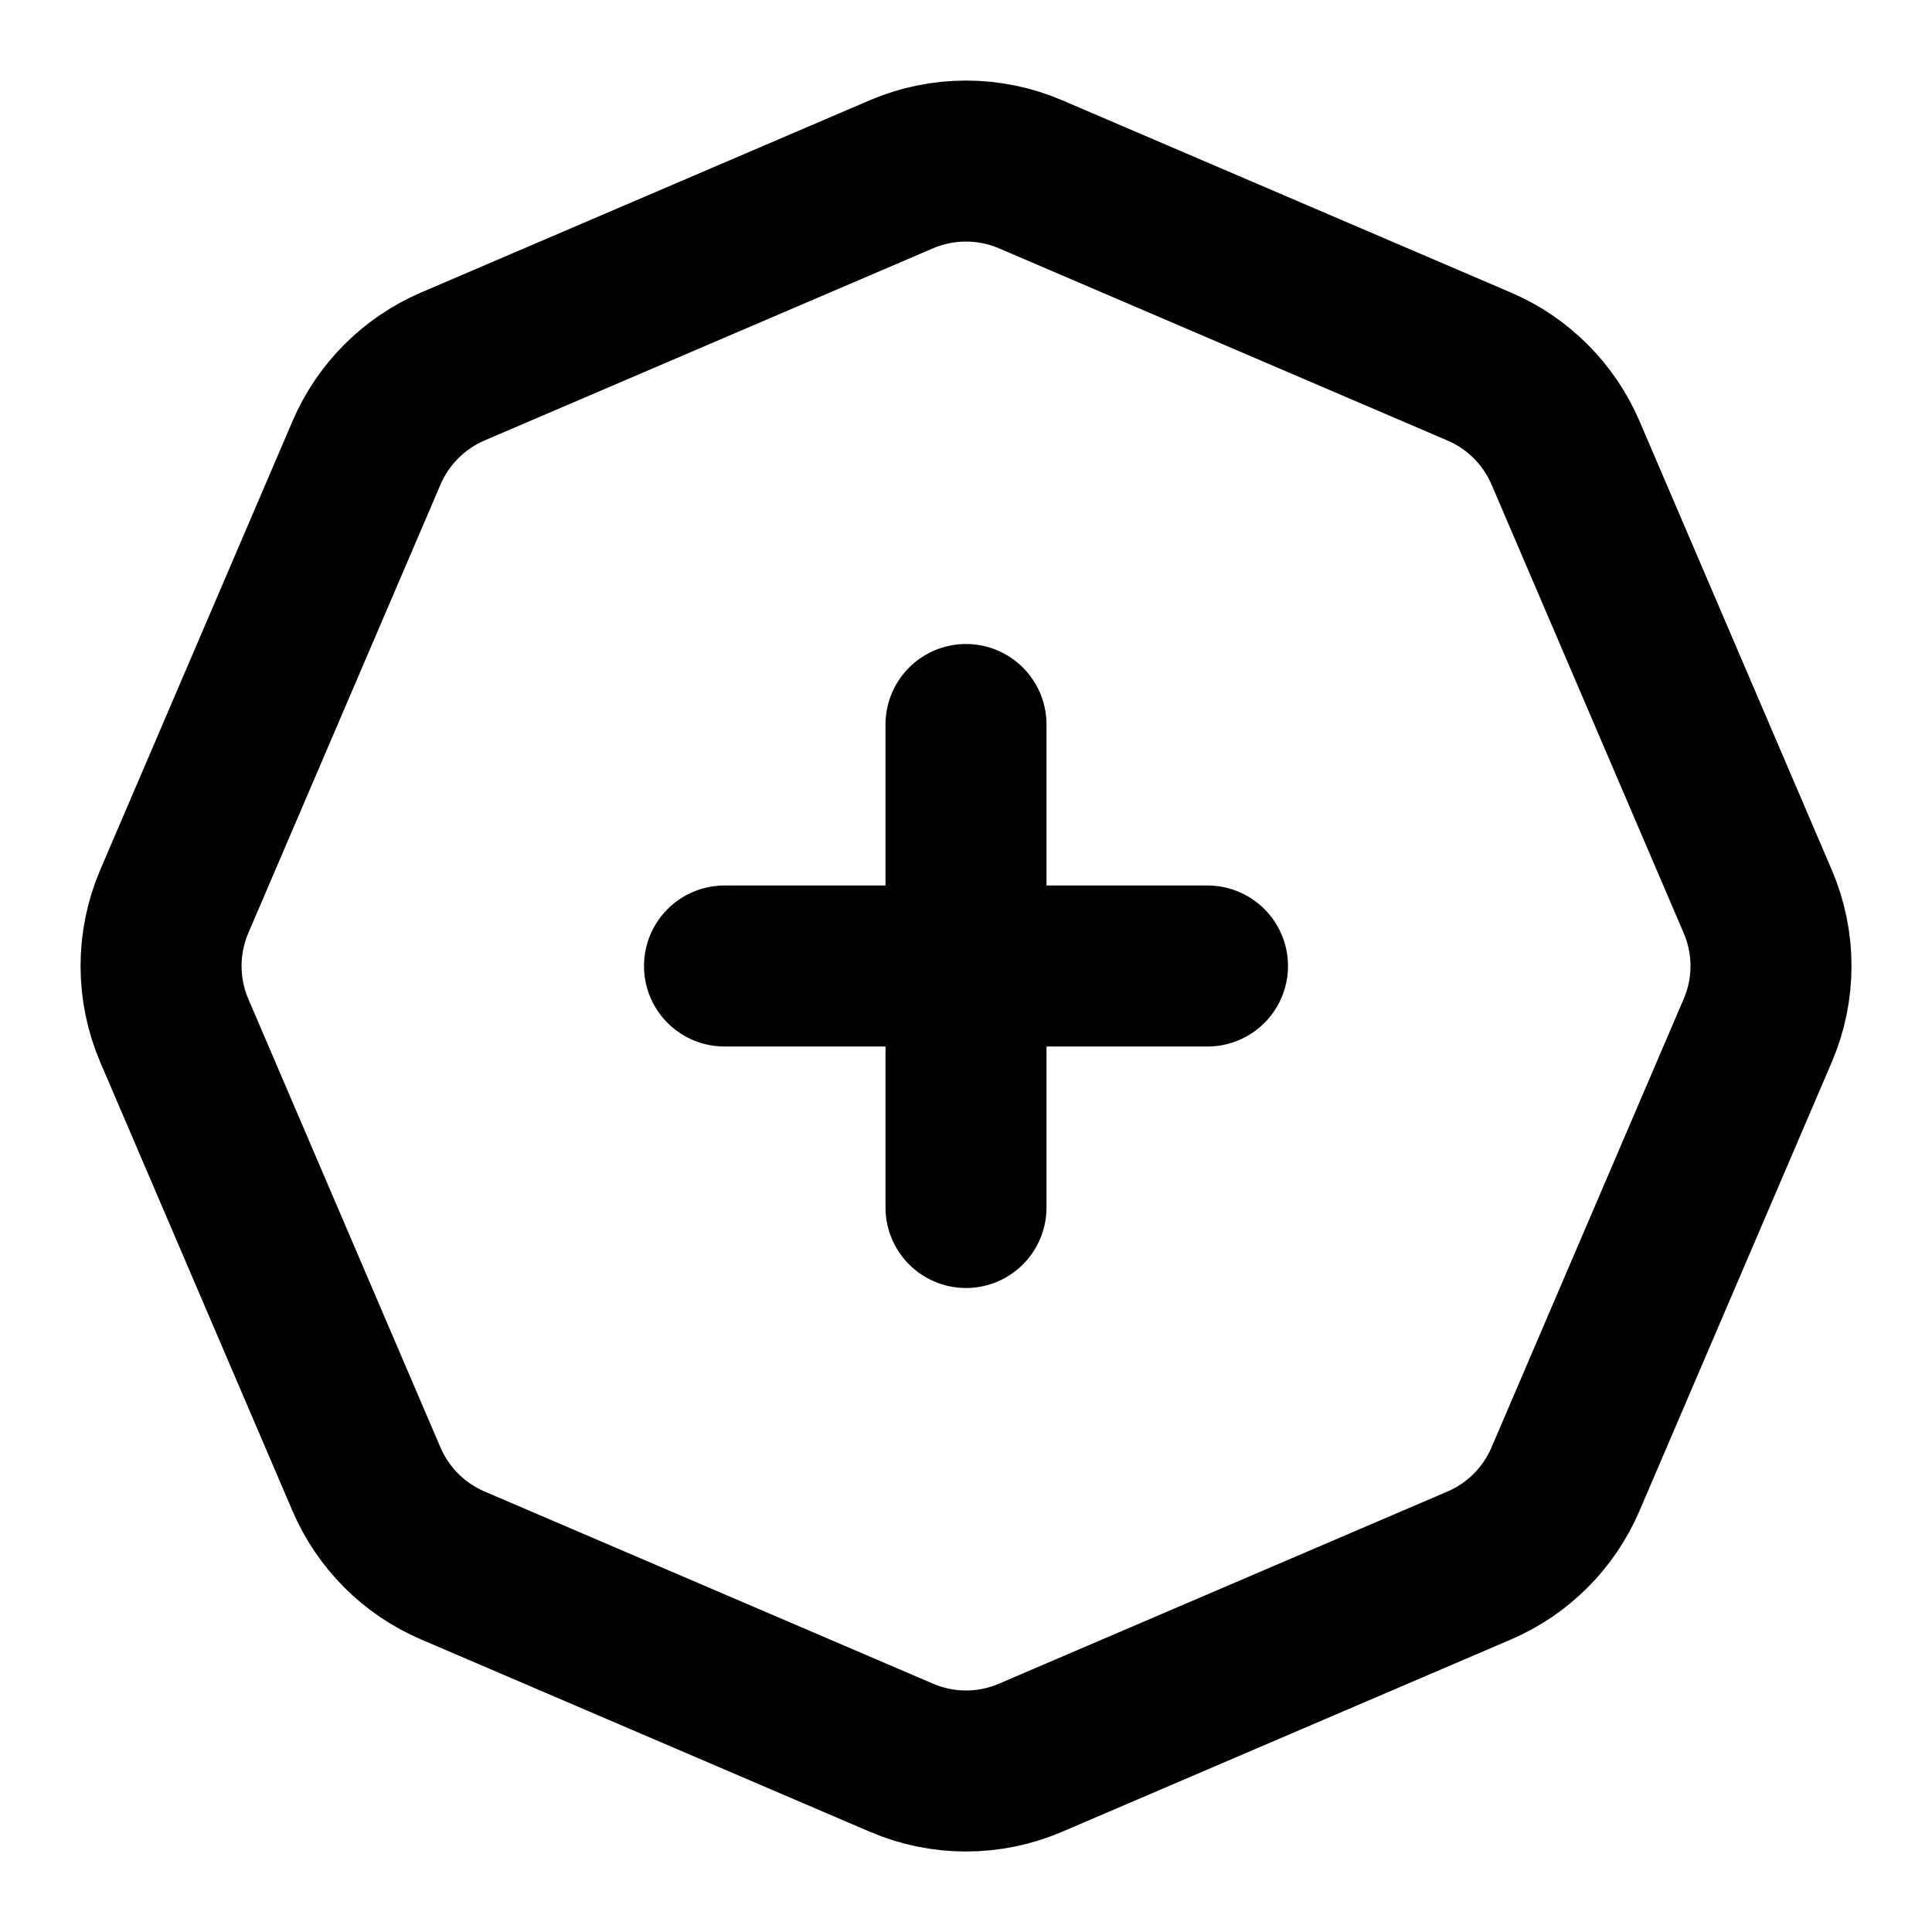
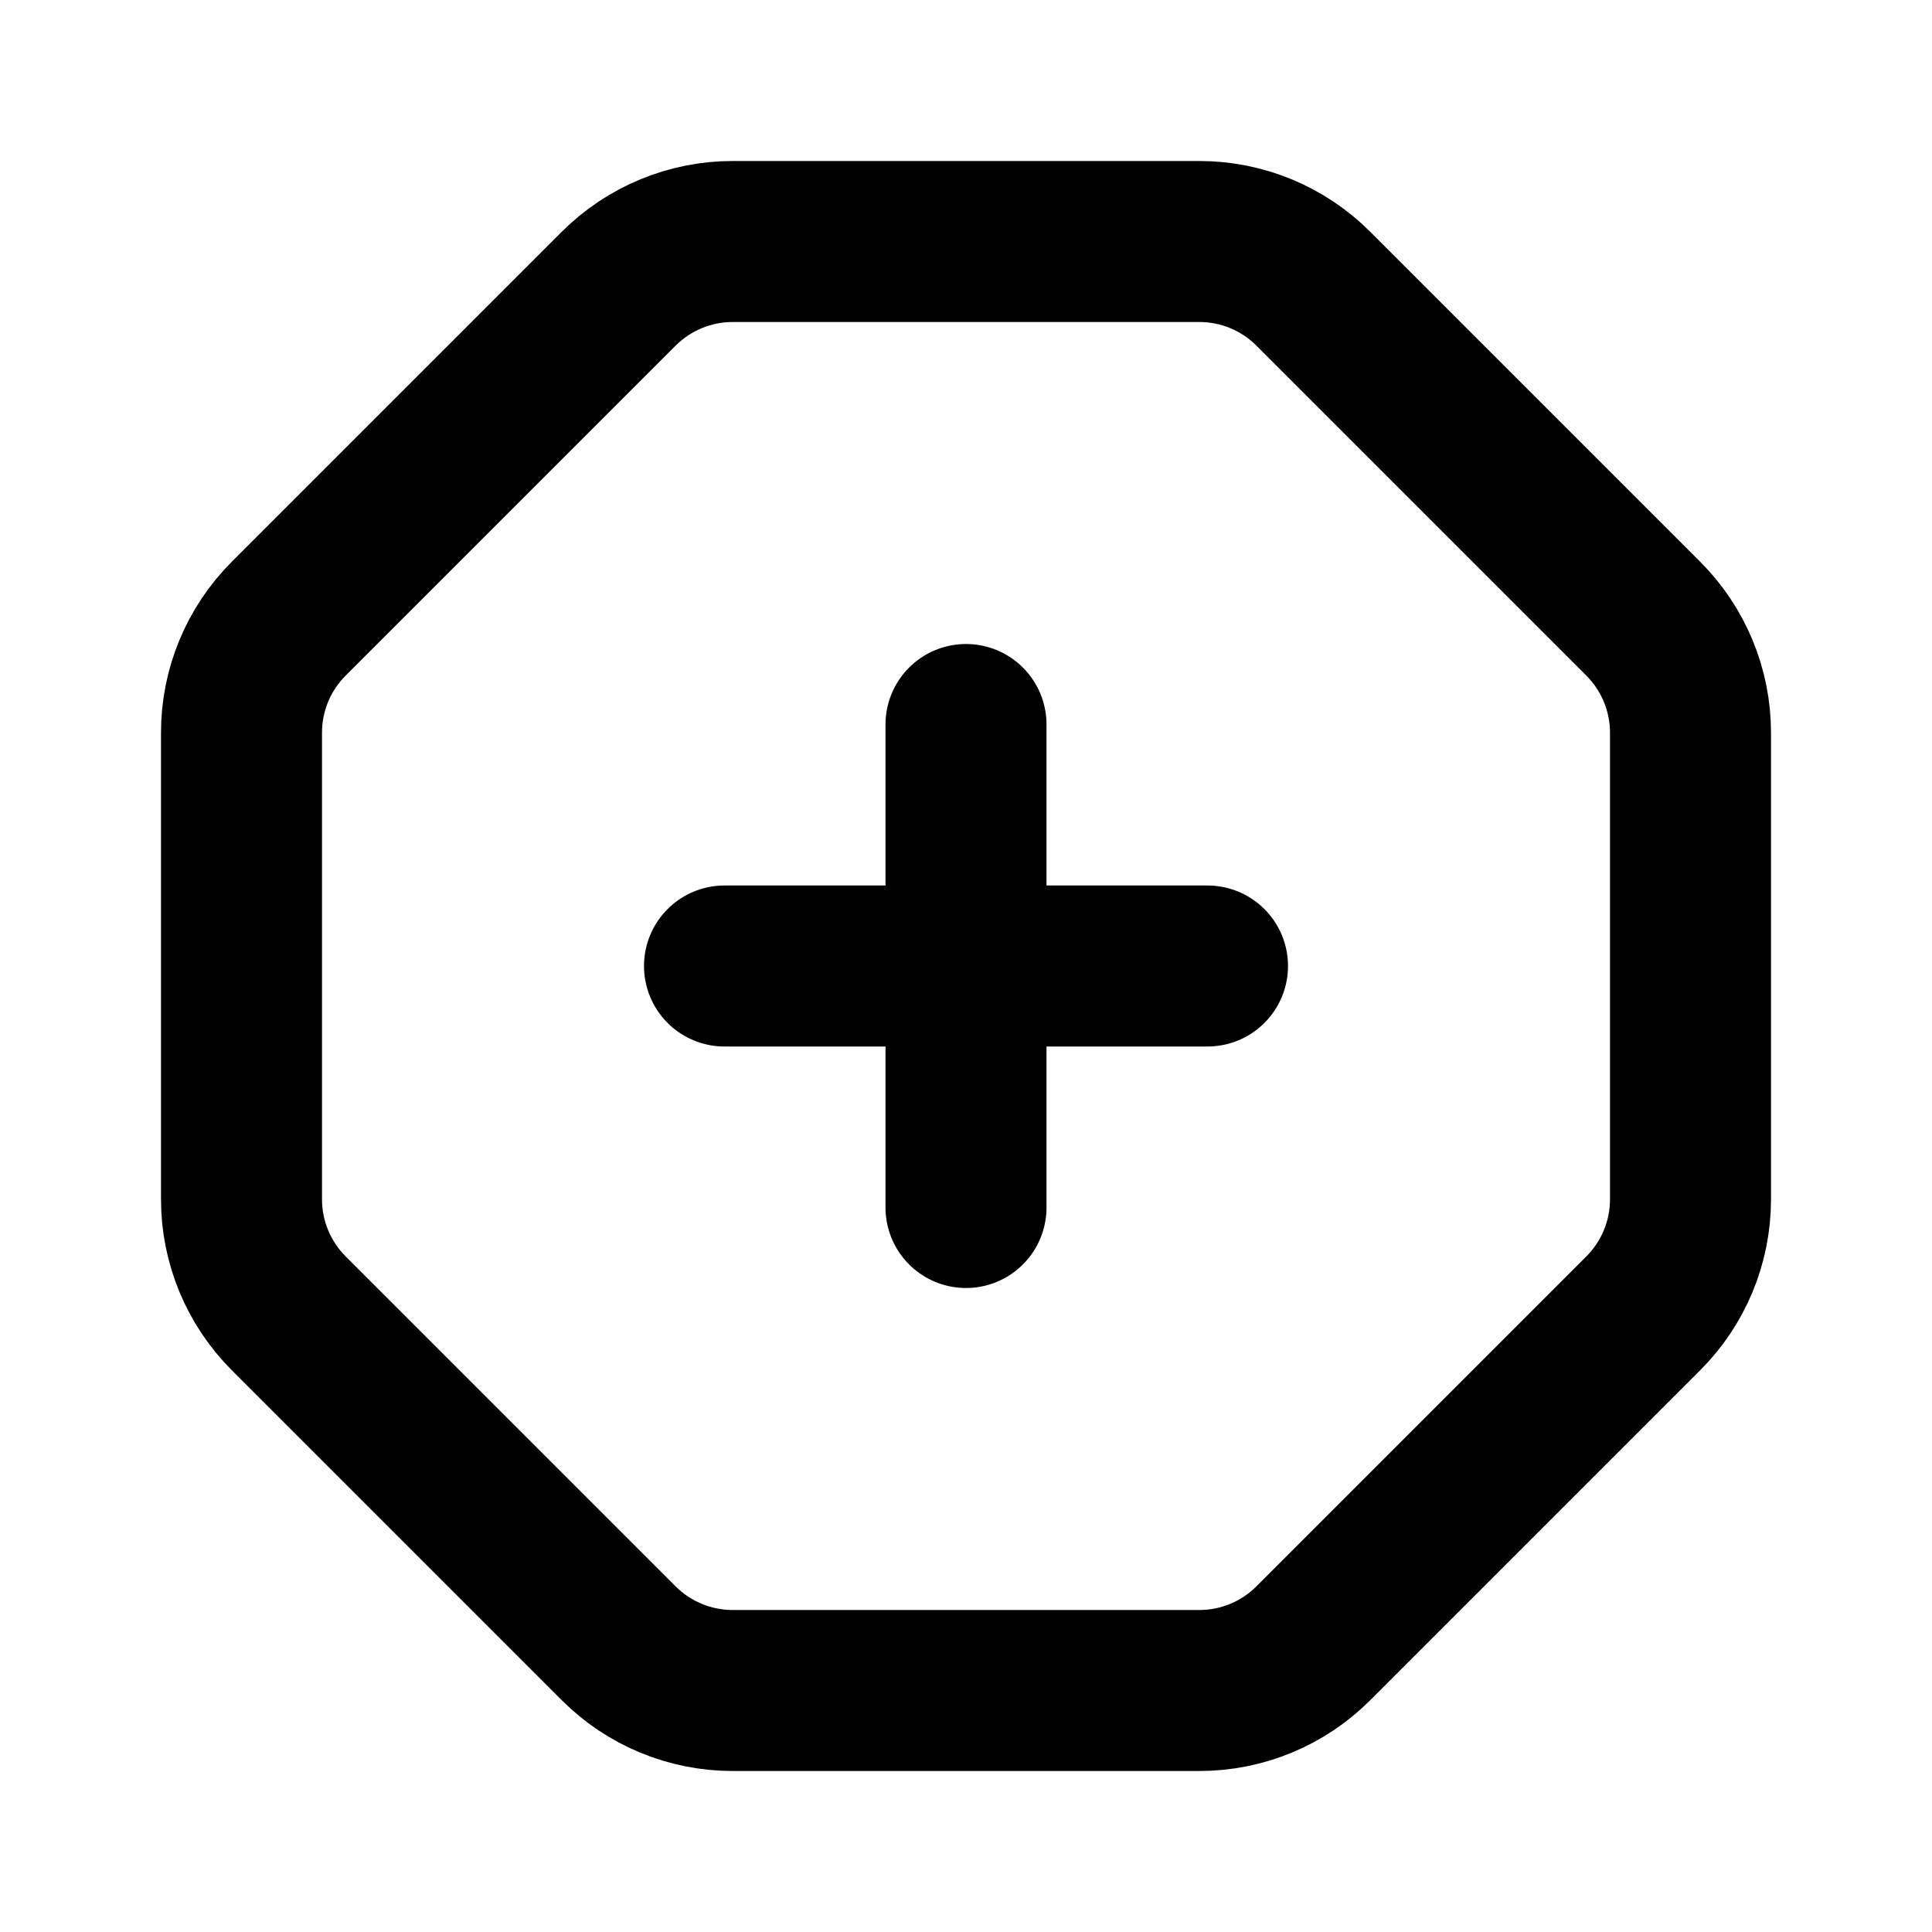
<svg xmlns="http://www.w3.org/2000/svg" fill="none" stroke="currentColor" stroke-linecap="round" stroke-linejoin="round" stroke-width="2" viewBox="0 0 24 24">
  <path stroke="none" d="M0 0h24v24H0z" />
-   <path d="m12.802 2.165 5.575 2.389c.48.206.863.589 1.07 1.07l2.388 5.574c.22.512.22 1.092 0 1.604l-2.389 5.575c-.206.48-.589.863-1.07 1.07l-5.574 2.388c-.512.22-1.092.22-1.604 0l-5.575-2.389a2.04 2.04 0 0 1-1.07-1.07l-2.388-5.574a2.04 2.04 0 0 1 0-1.604l2.389-5.575c.206-.48.589-.863 1.07-1.07l5.574-2.388a2.04 2.04 0 0 1 1.604 0M9 12h6M12 9v6" />
+   <path d="M3 9.101v5.798c0 .53.211 1.039.586 1.415l4.1 4.1c.375.375.884.586 1.415.586H14.9a2 2 0 0 0 1.414-.586l4.1-4.1c.375-.375.586-.884.586-1.415V9.101c0-.53-.211-1.039-.586-1.415l-4.1-4.1A2 2 0 0 0 14.9 3H9.101c-.53 0-1.039.211-1.415.586l-4.1 4.1A2 2 0 0 0 3 9.101M9 12h6M12 9v6" />
</svg>
